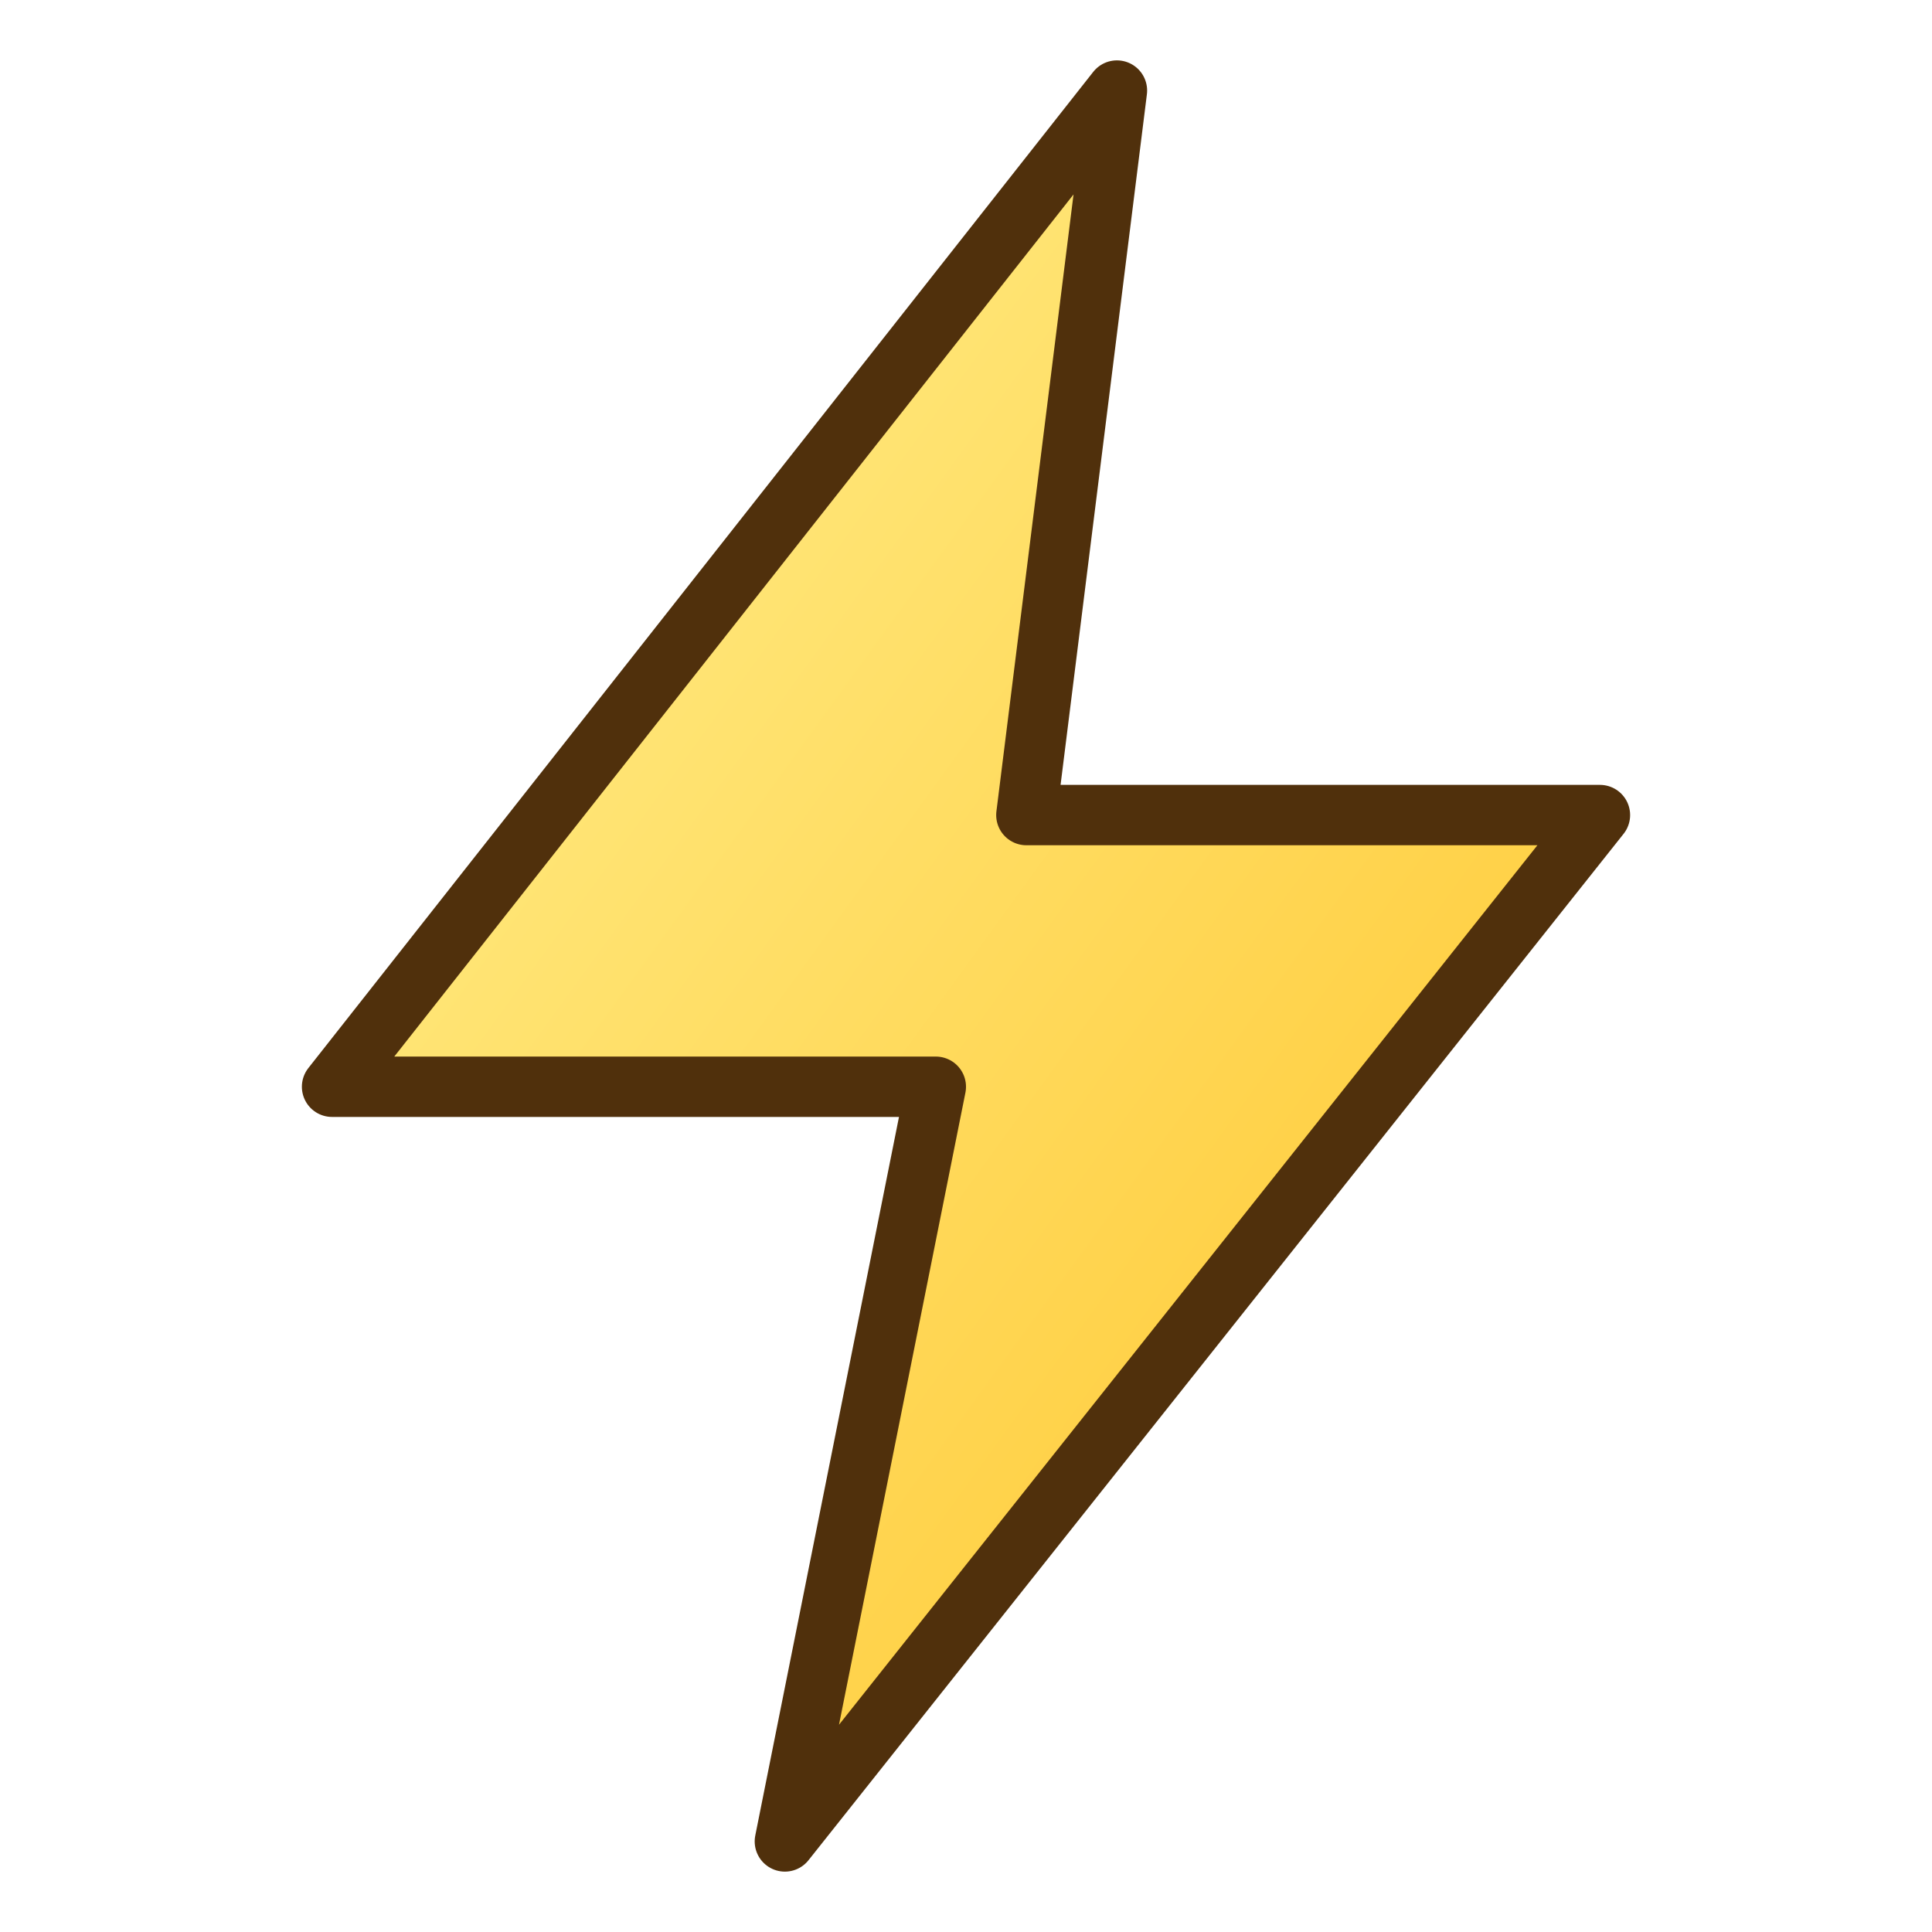
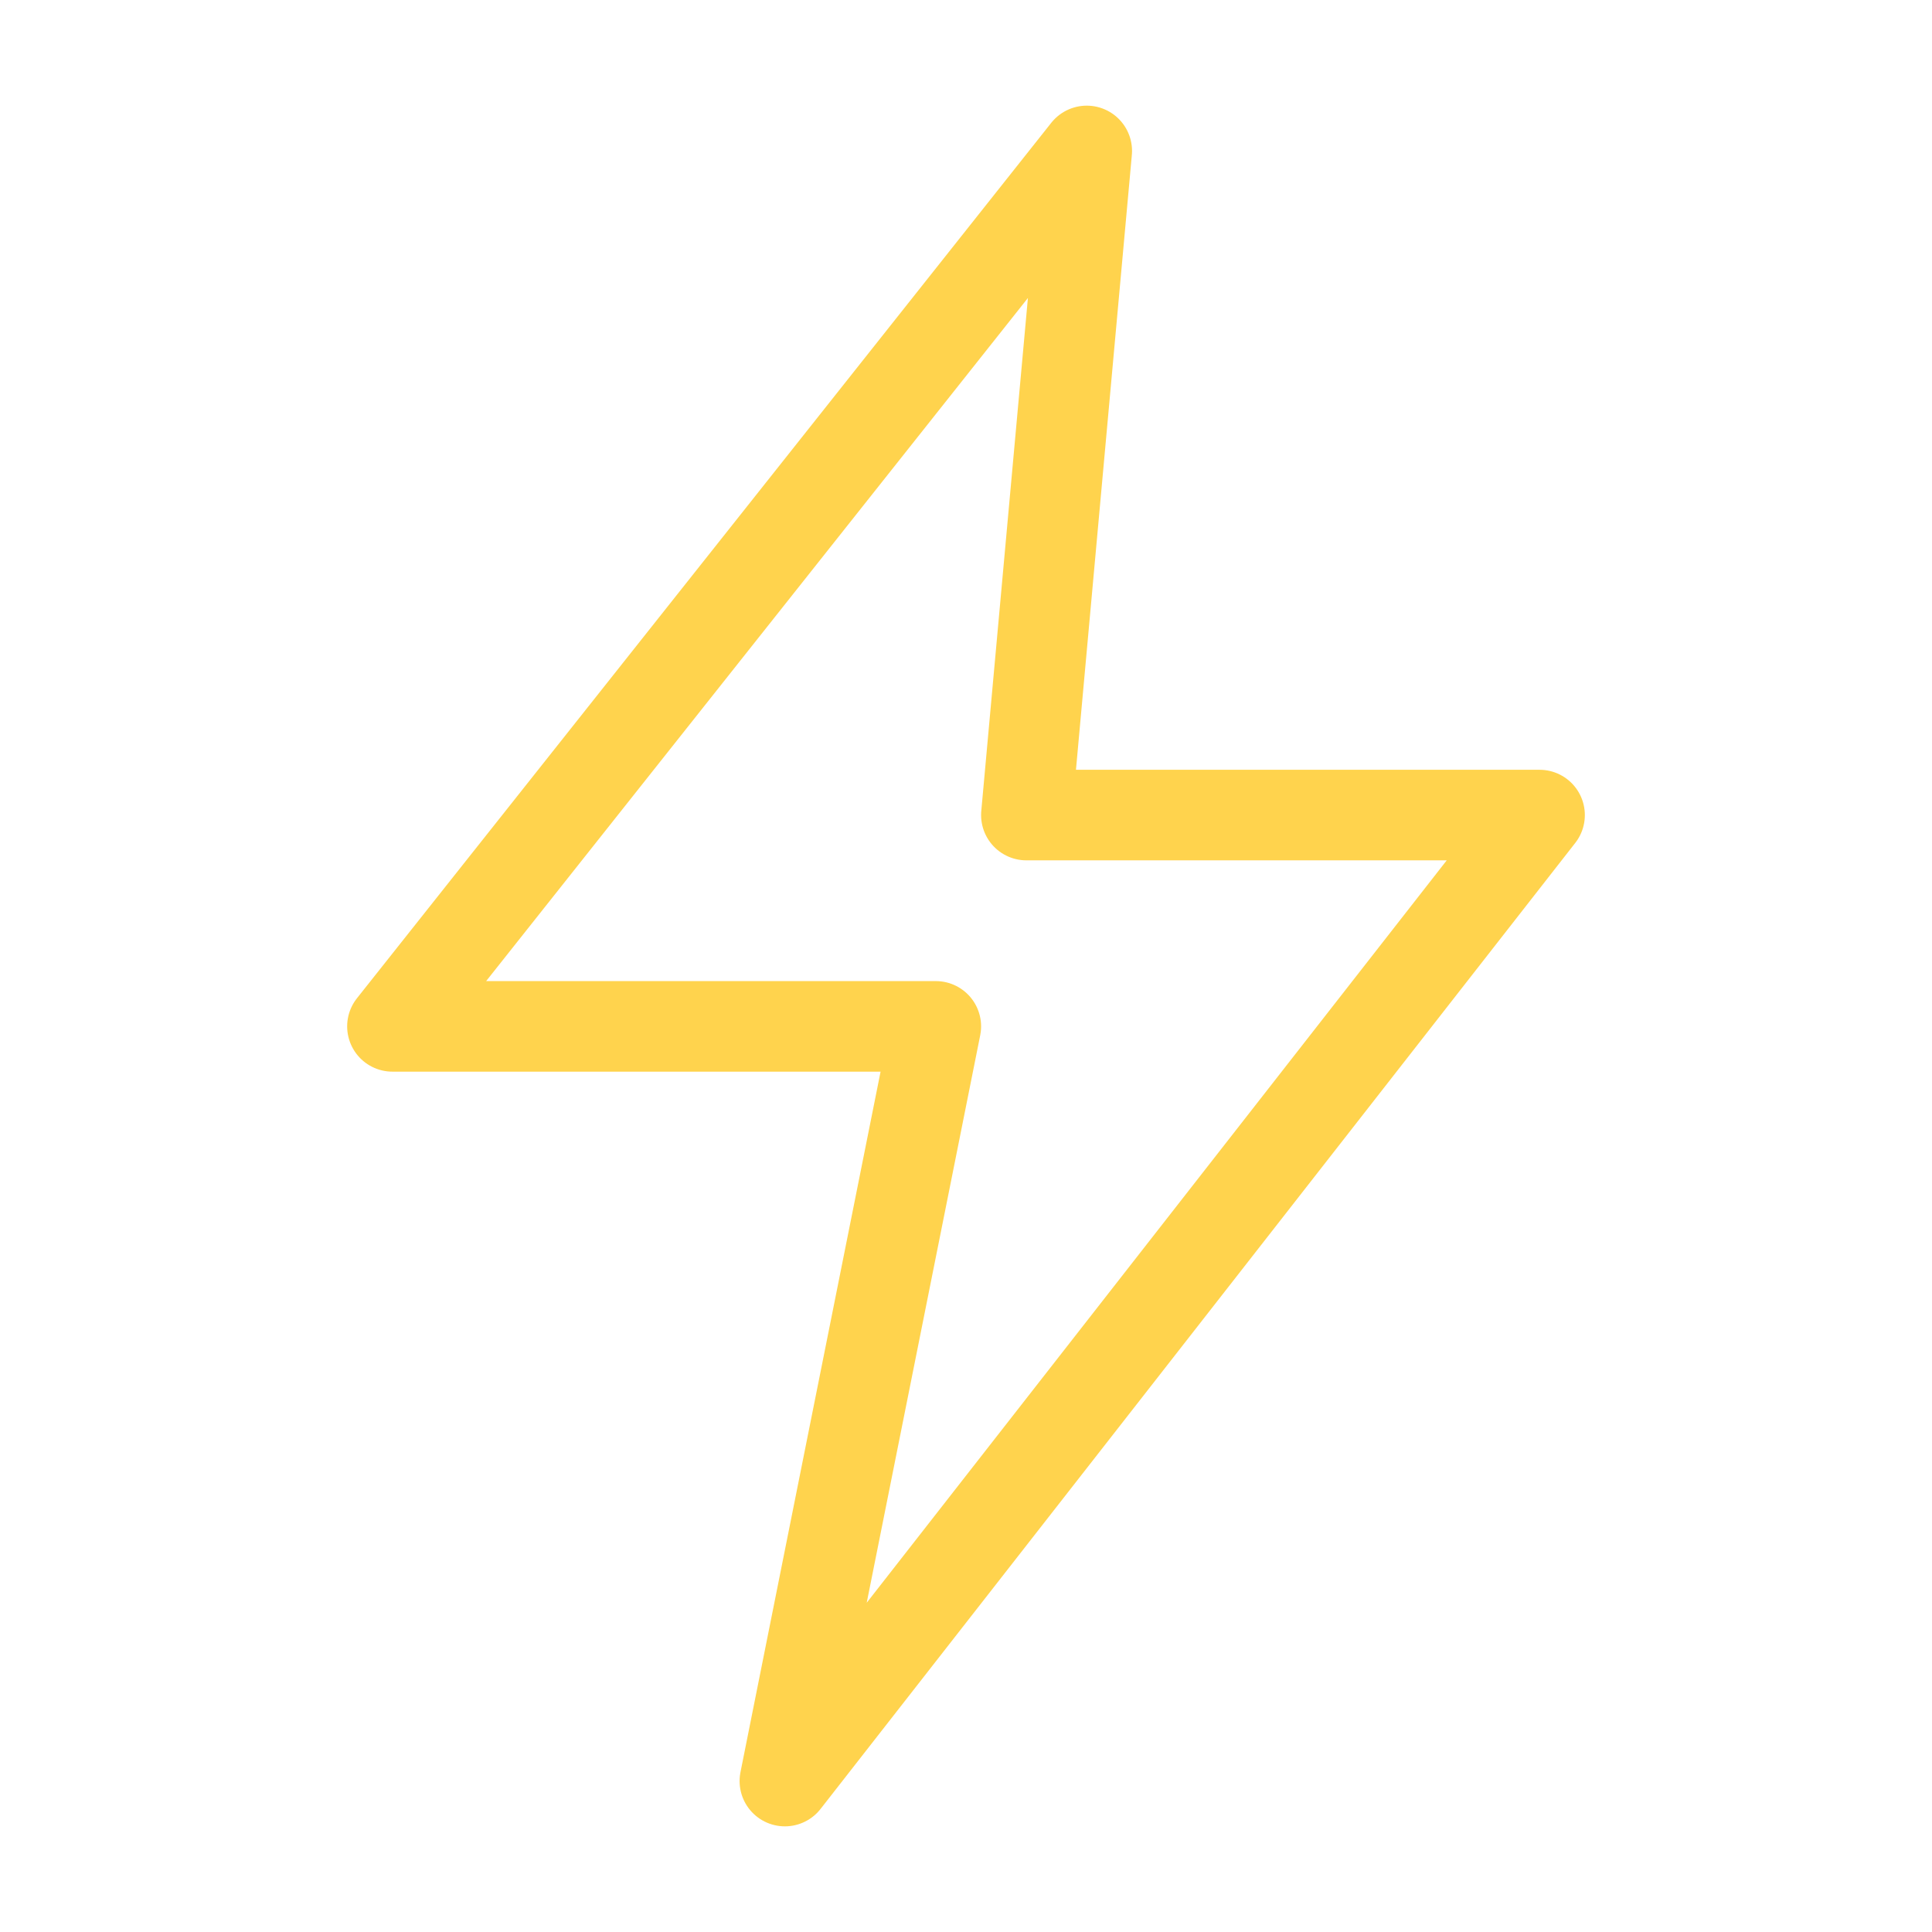
- <svg xmlns="http://www.w3.org/2000/svg" viewBox="0 0 64 64" width="64" height="64" role="img" aria-label="electric">
-   <defs>
-     <linearGradient id="color" x1="0" y1="0" x2="1" y2="1">
-       <stop stop-color="#fff294" />
-       <stop offset="1" stop-color="#ffc327" />
-     </linearGradient>
-   </defs>
-   <path d="M37 3 11 36h20l-5 25 27-34H34L37 3Z" fill="url(#color)" stroke="#50300c" stroke-width="2" stroke-linejoin="round" stroke-linecap="round" />
+ <svg xmlns="http://www.w3.org/2000/svg" viewBox="0 0 64 64" width="64" height="64" role="img" aria-label="electric" fill="none" stroke="#ffd34d" stroke-width="3" stroke-linejoin="round" stroke-linecap="round">
+   <path d="M36 5 13 34h18l-5 25 25-32H34l2-22Z" />
</svg>
